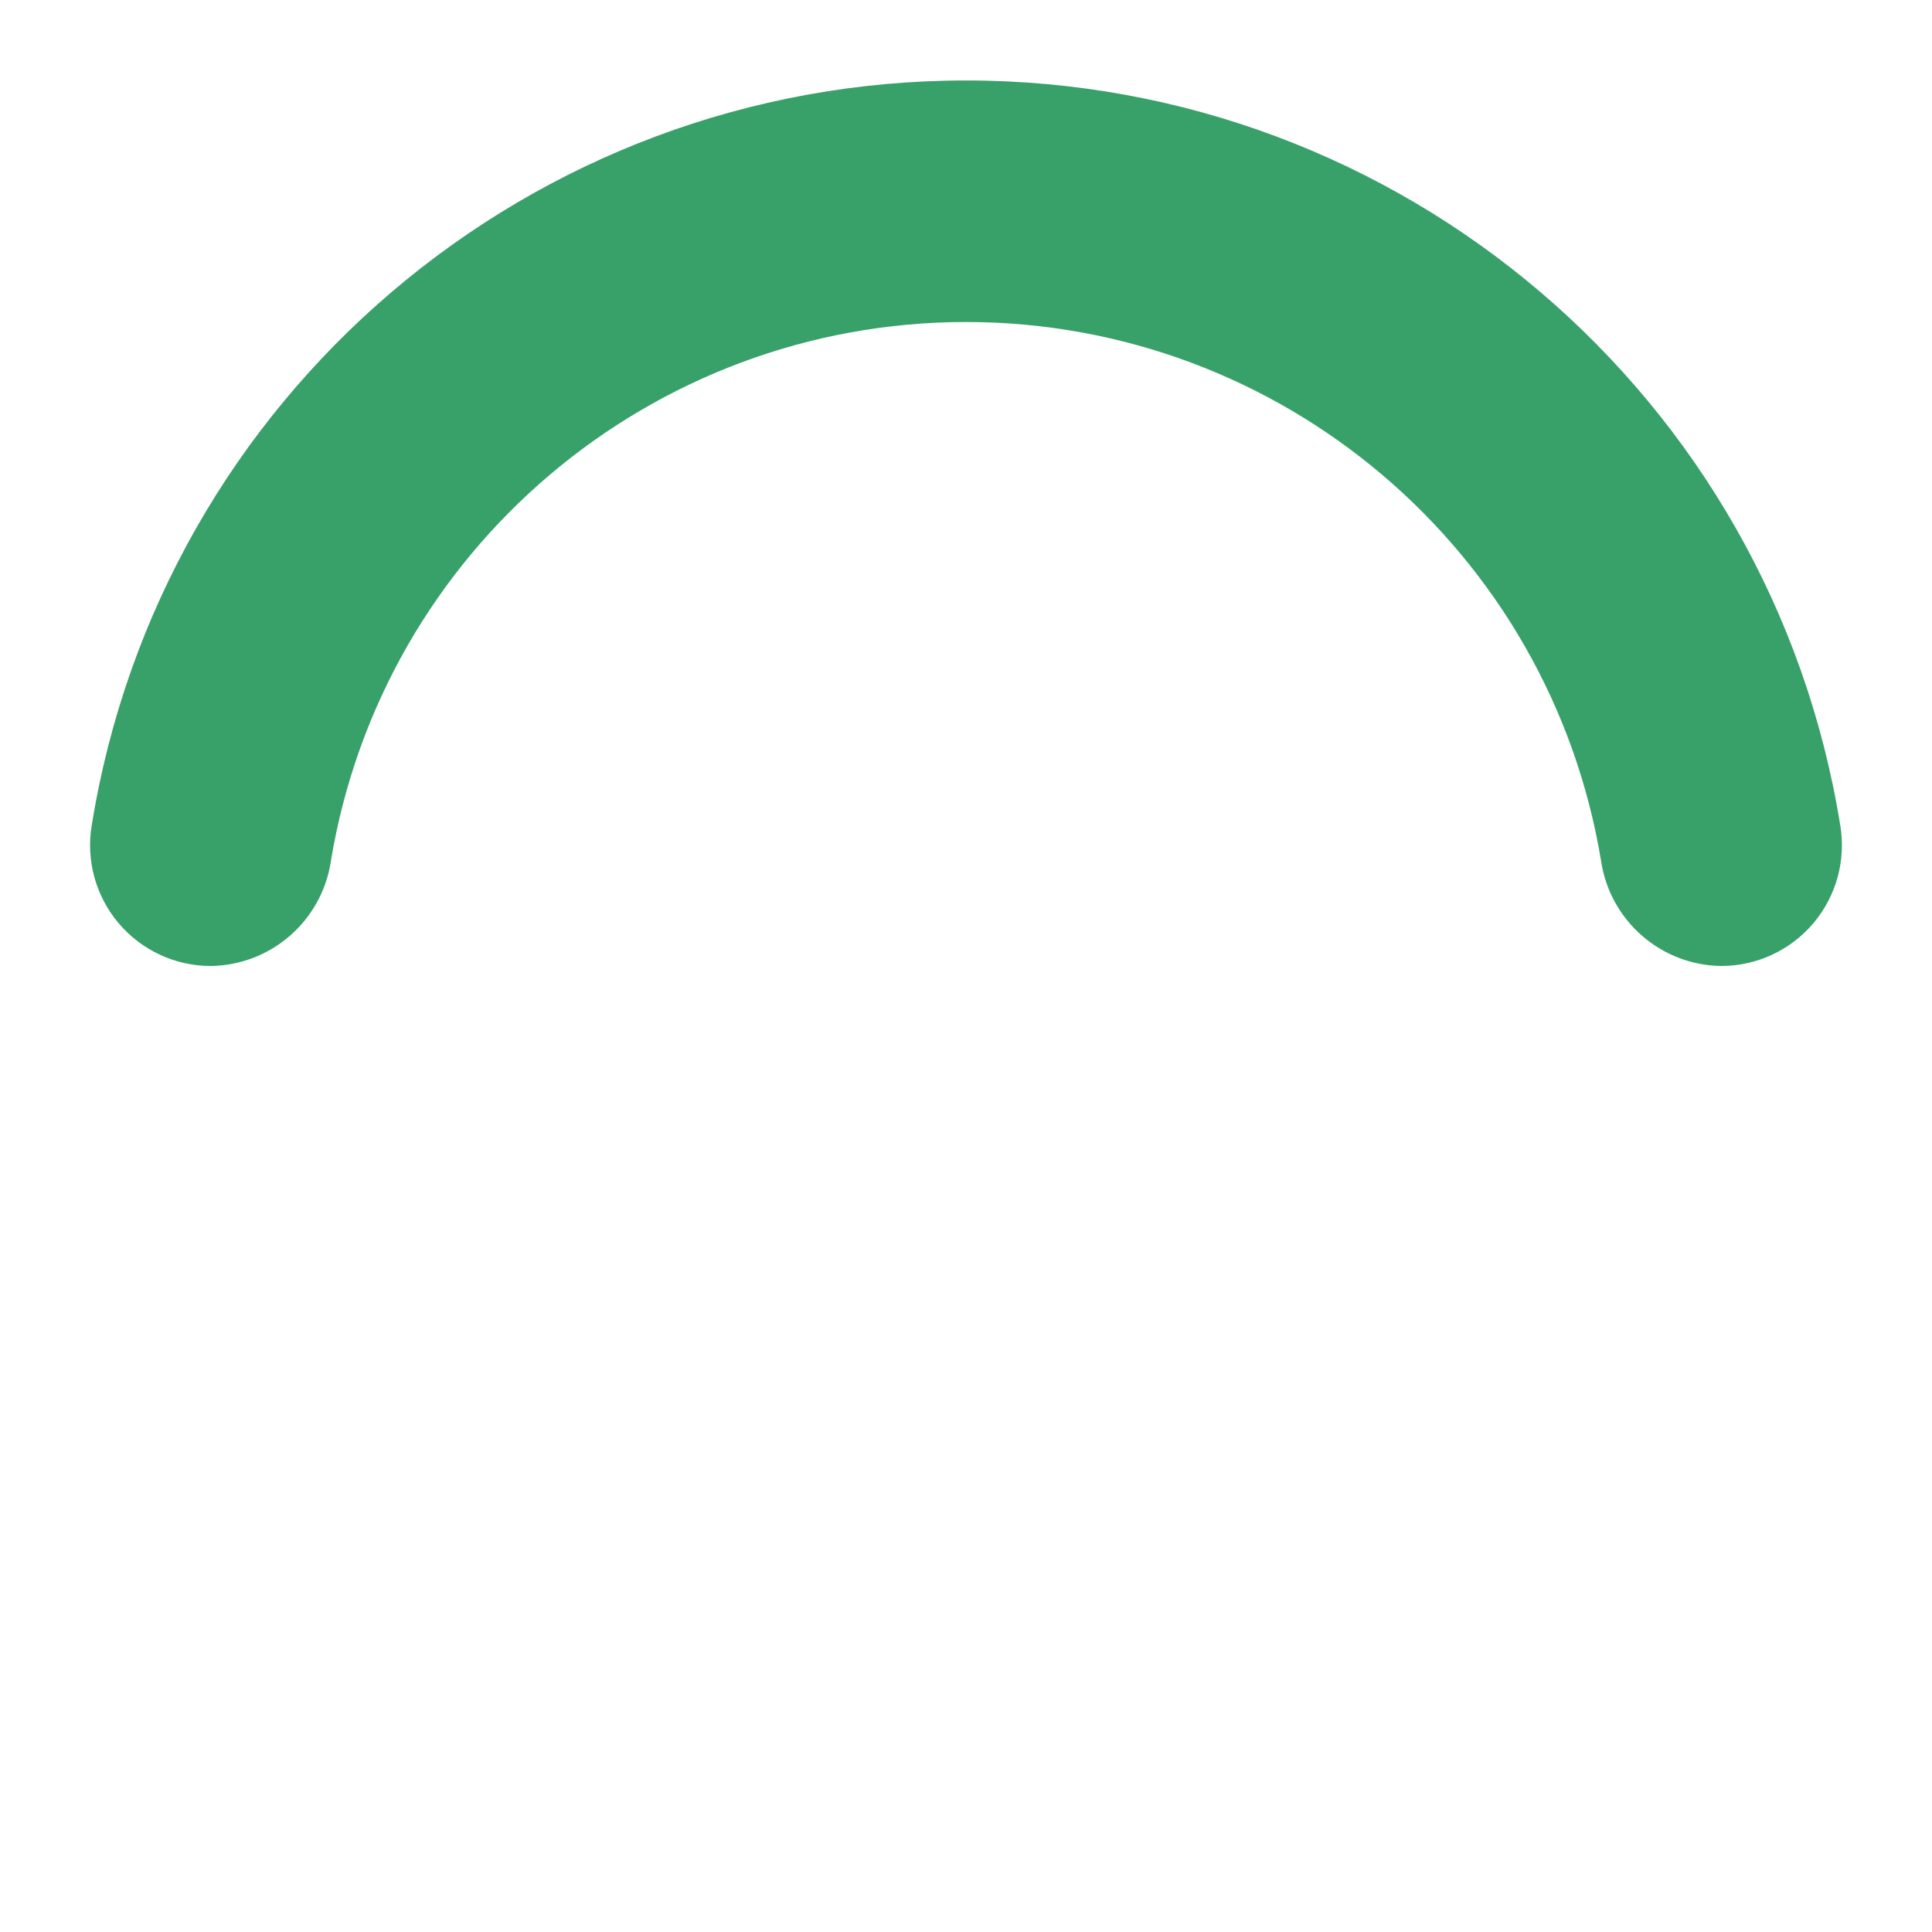
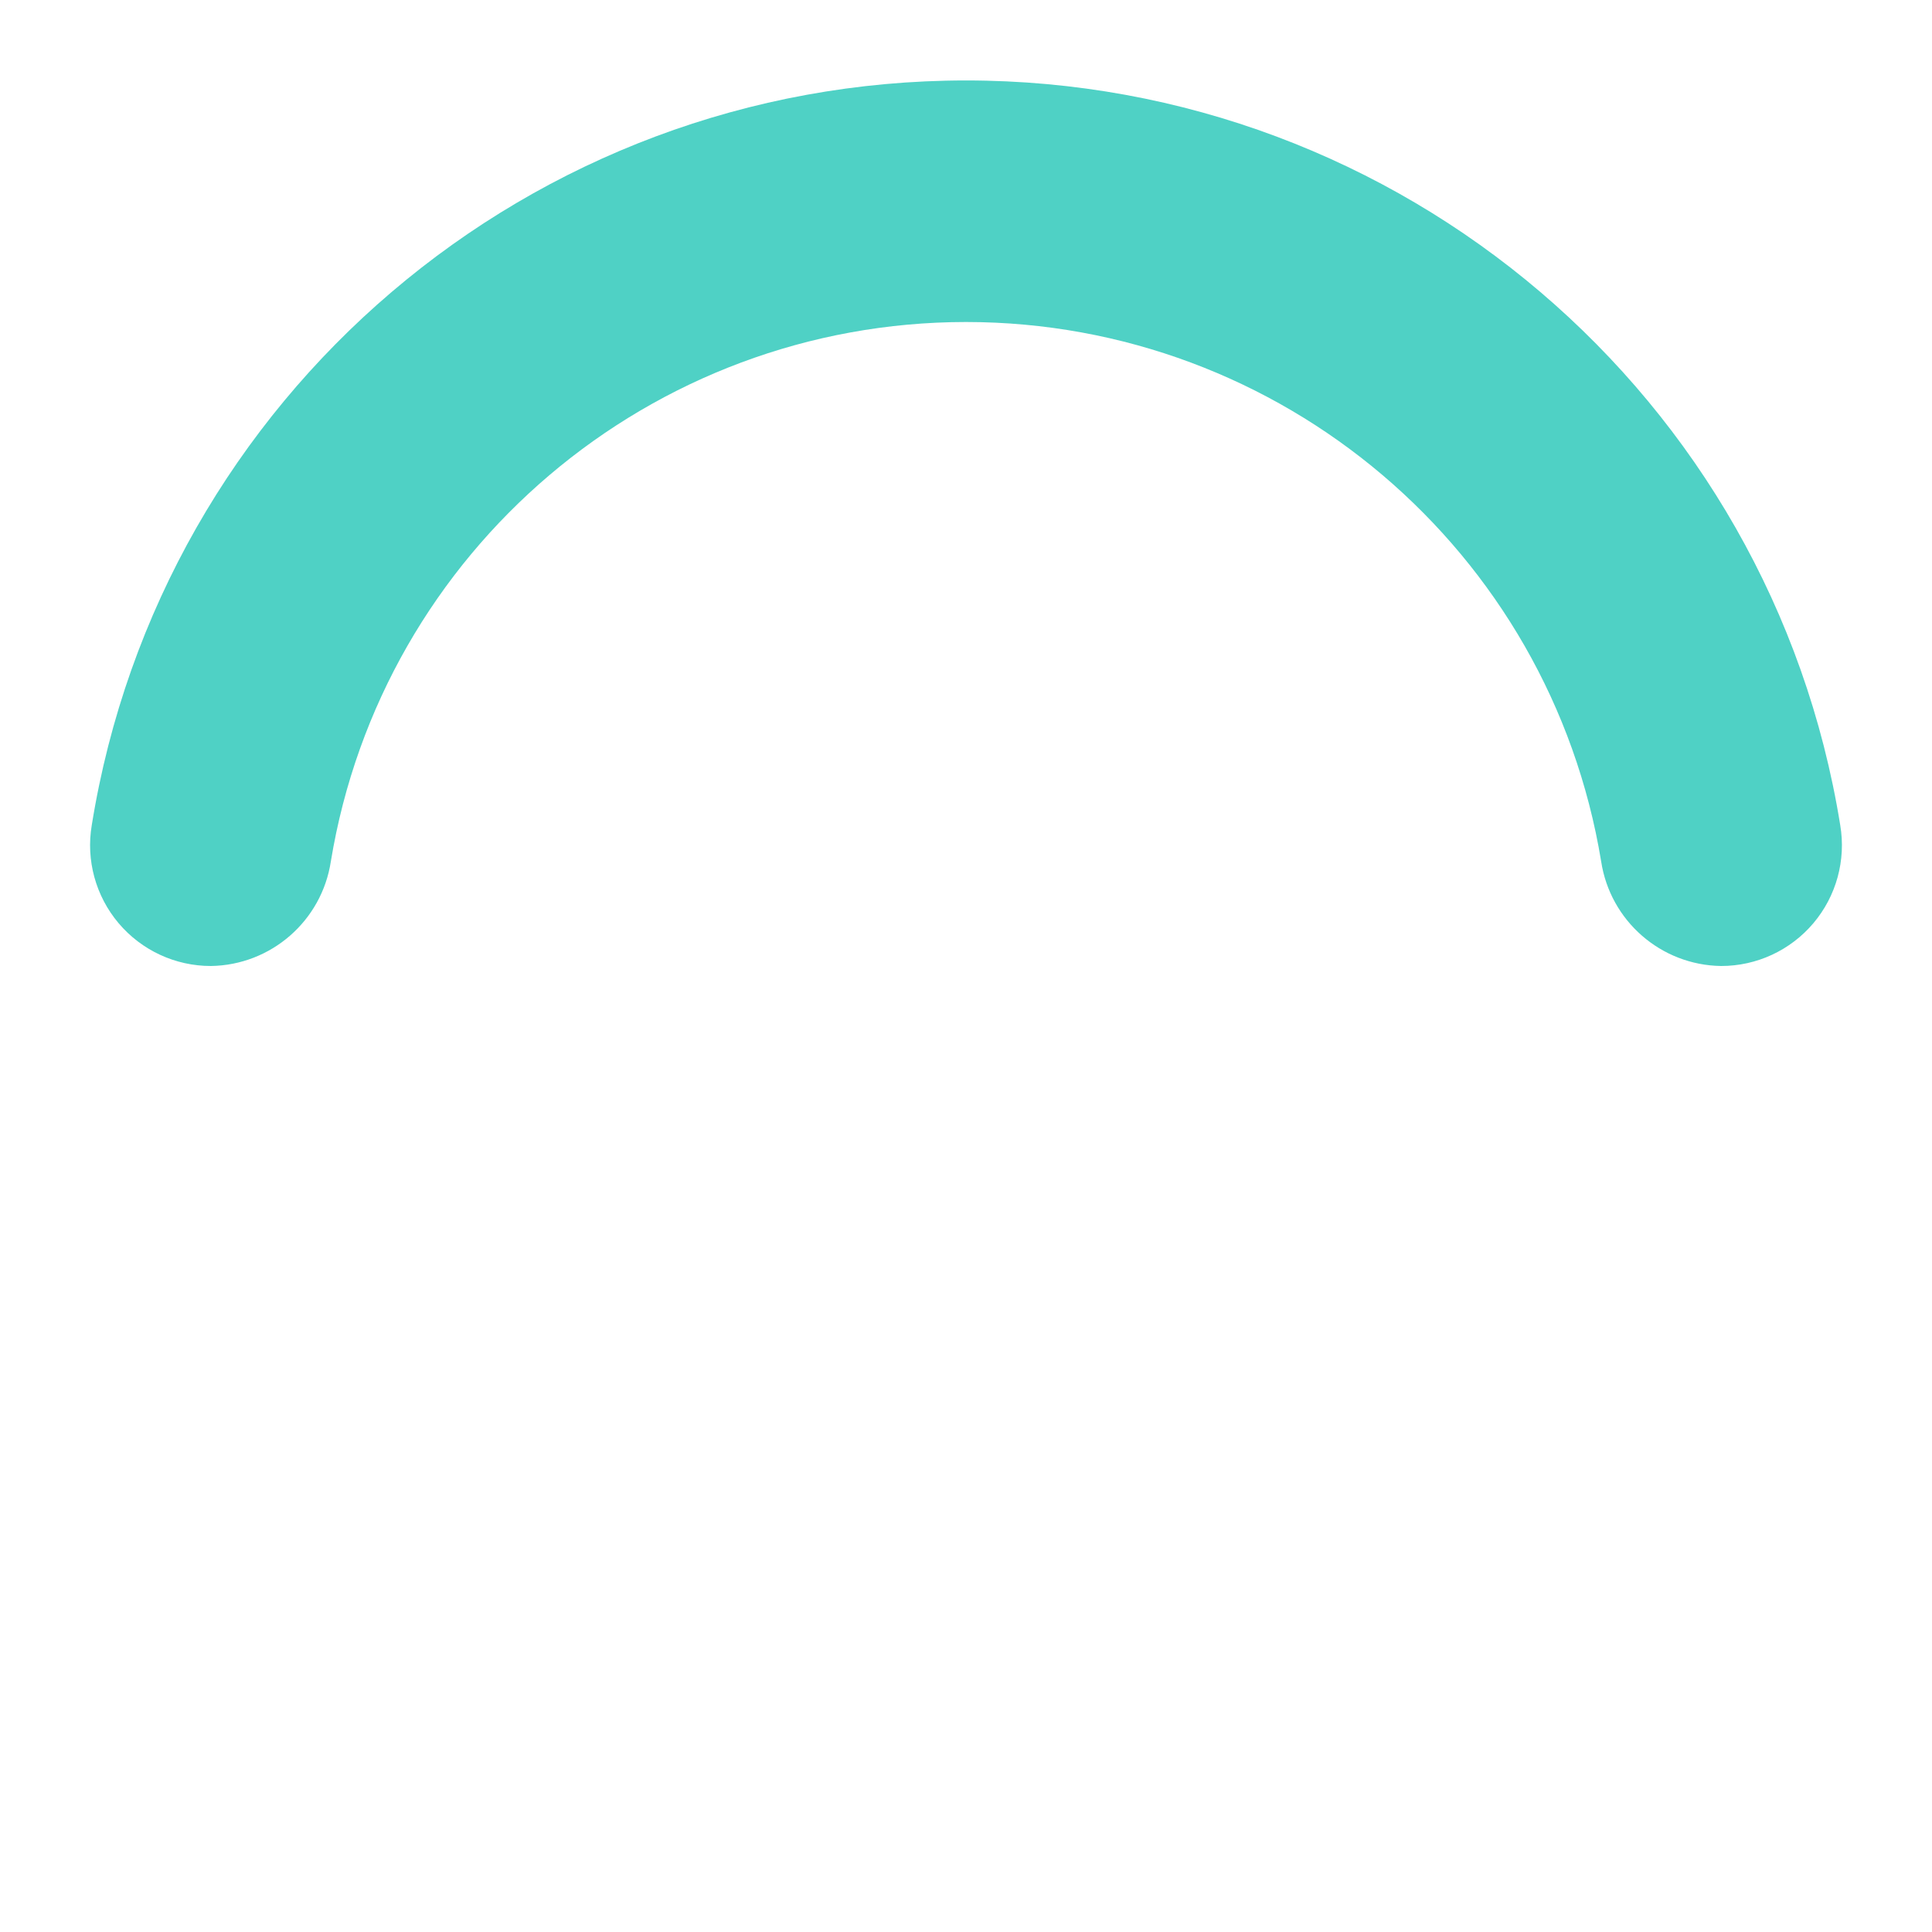
- <svg xmlns="http://www.w3.org/2000/svg" width="18" height="18" fill="#38A169" viewBox="0 0 24 24">
+ <svg xmlns="http://www.w3.org/2000/svg" width="18" height="18" fill="#4FD1C5" viewBox="0 0 24 24">
  <style>.spinner_aj0A{transform-origin:center;animation:spinner_KYSC .75s infinite linear}@keyframes spinner_KYSC{100%{transform:rotate(360deg)}}</style>
  <path d="M12,4a8,8,0,0,1,7.89,6.7A1.53,1.53,0,0,0,21.38,12h0a1.5,1.5,0,0,0,1.48-1.75,11,11,0,0,0-21.72,0A1.5,1.5,0,0,0,2.62,12h0a1.53,1.53,0,0,0,1.49-1.3A8,8,0,0,1,12,4Z" class="spinner_aj0A" />
</svg>
